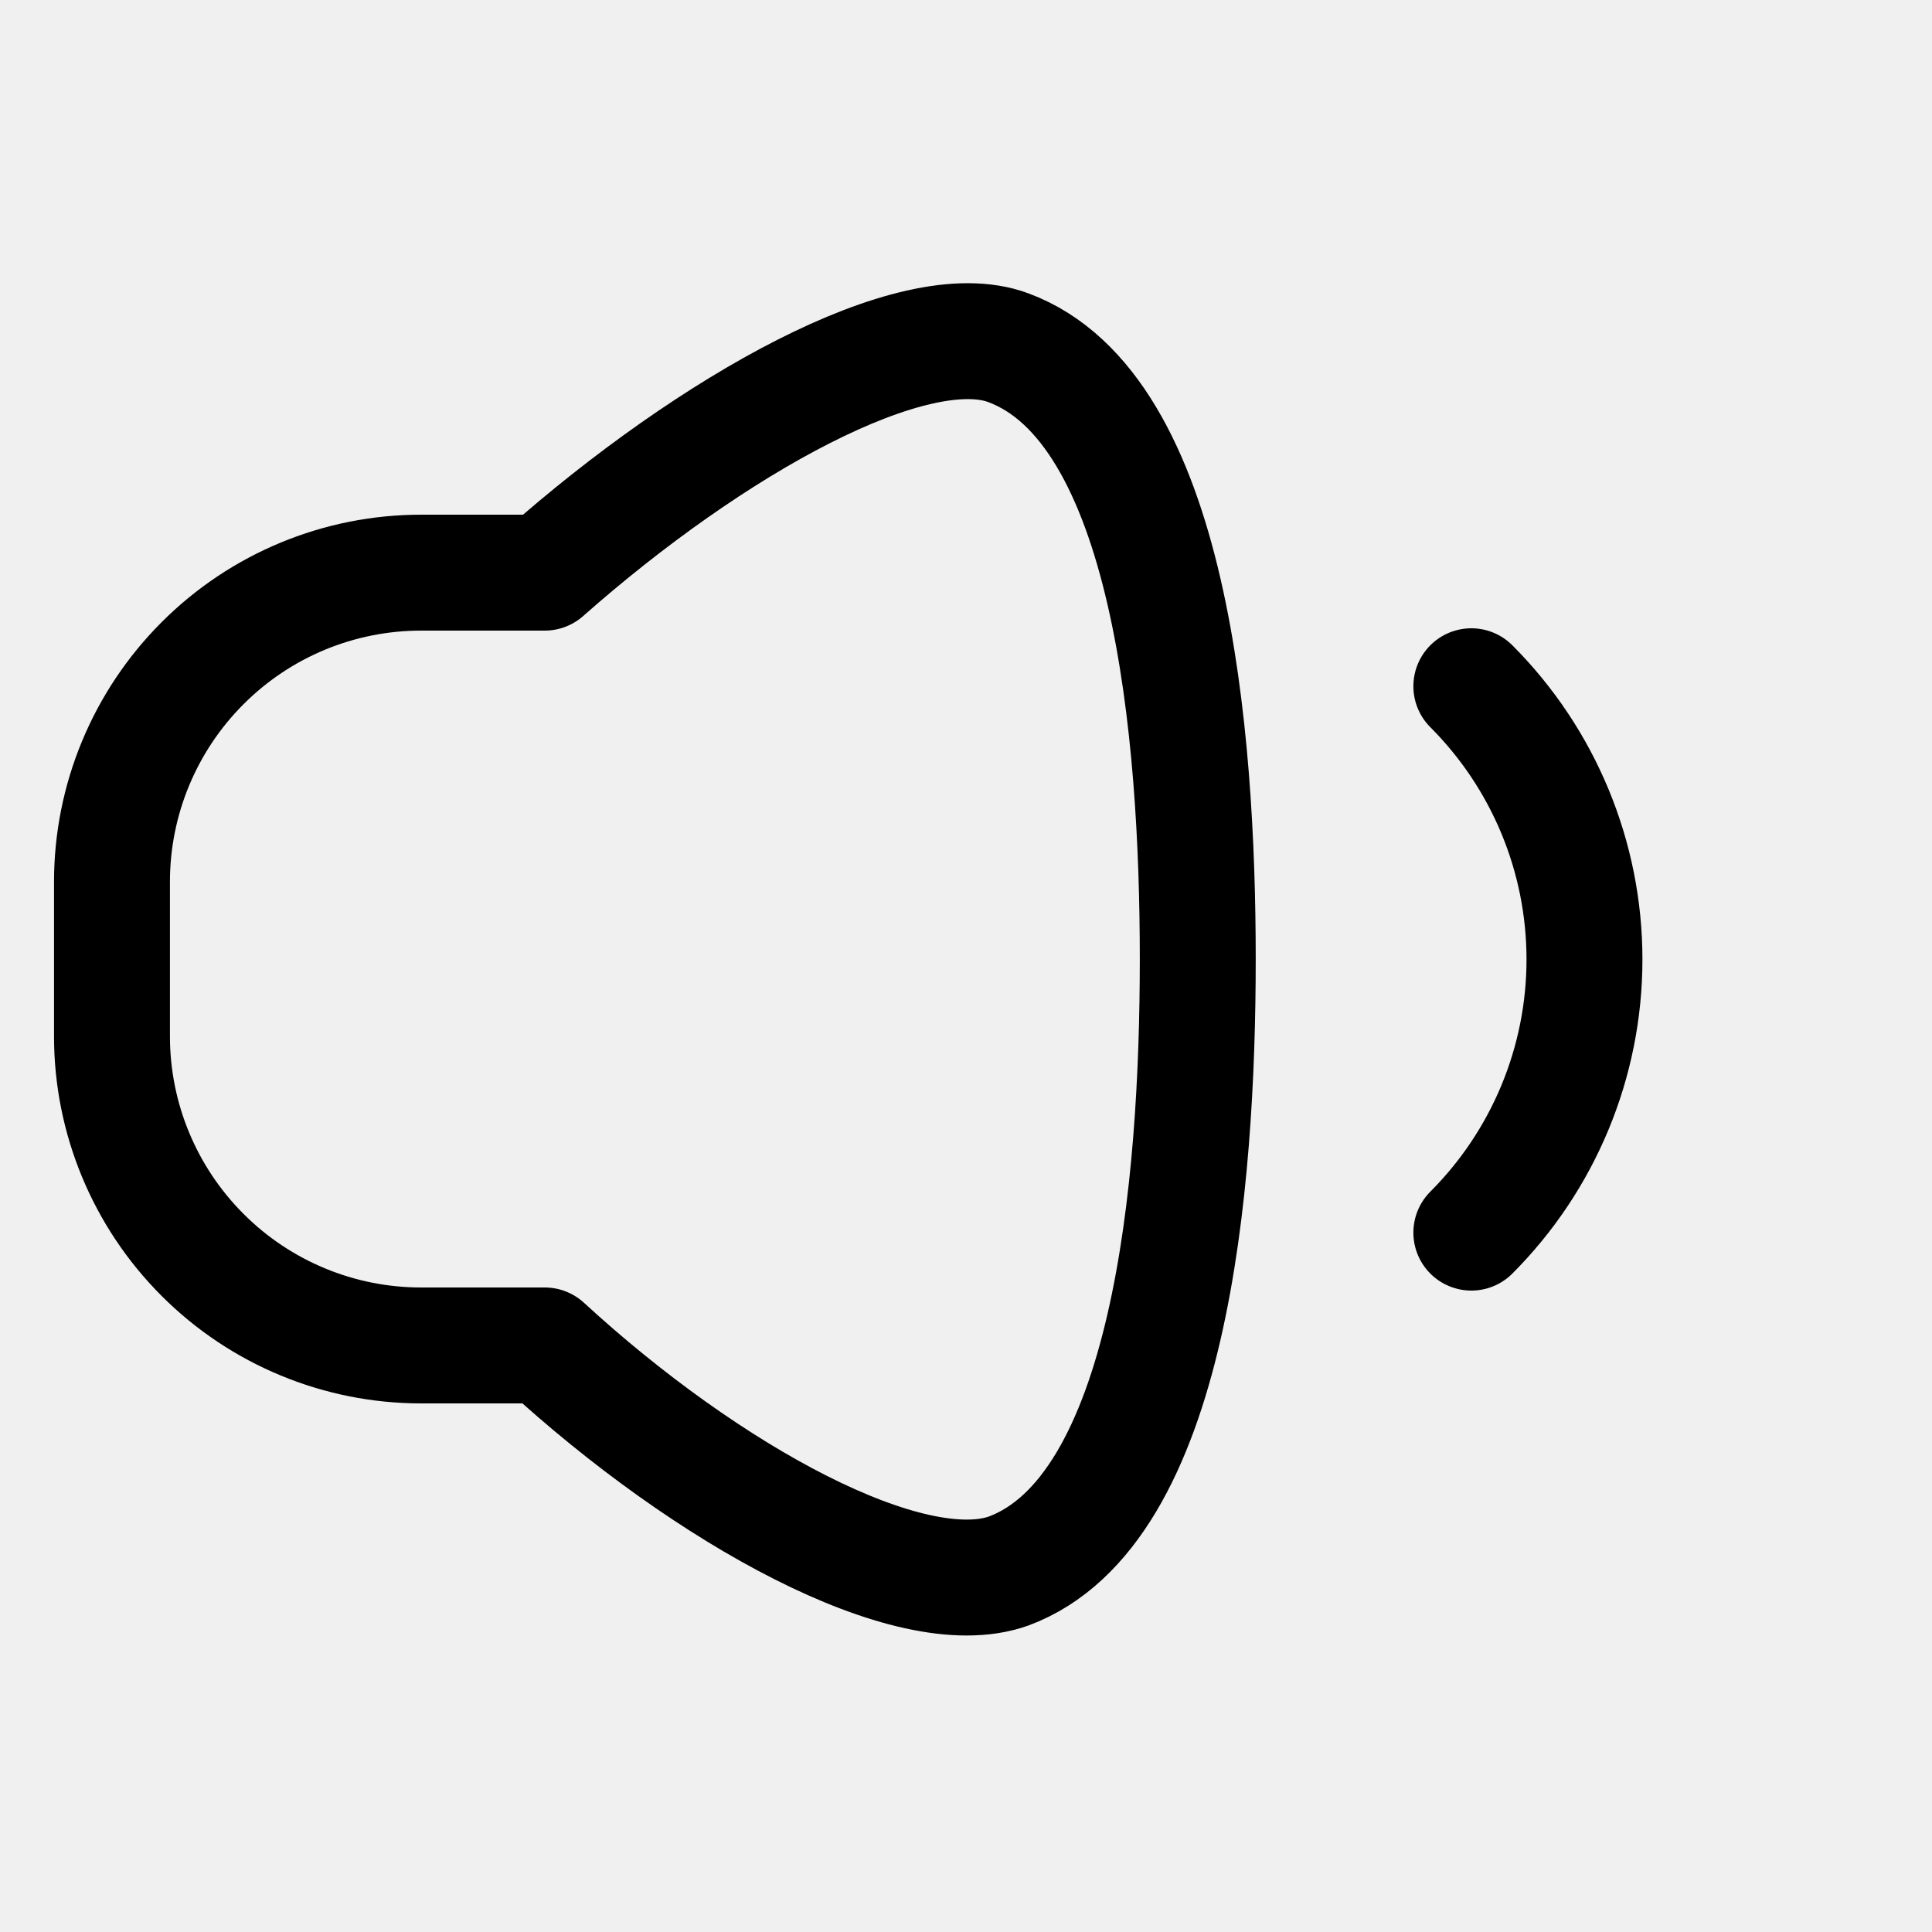
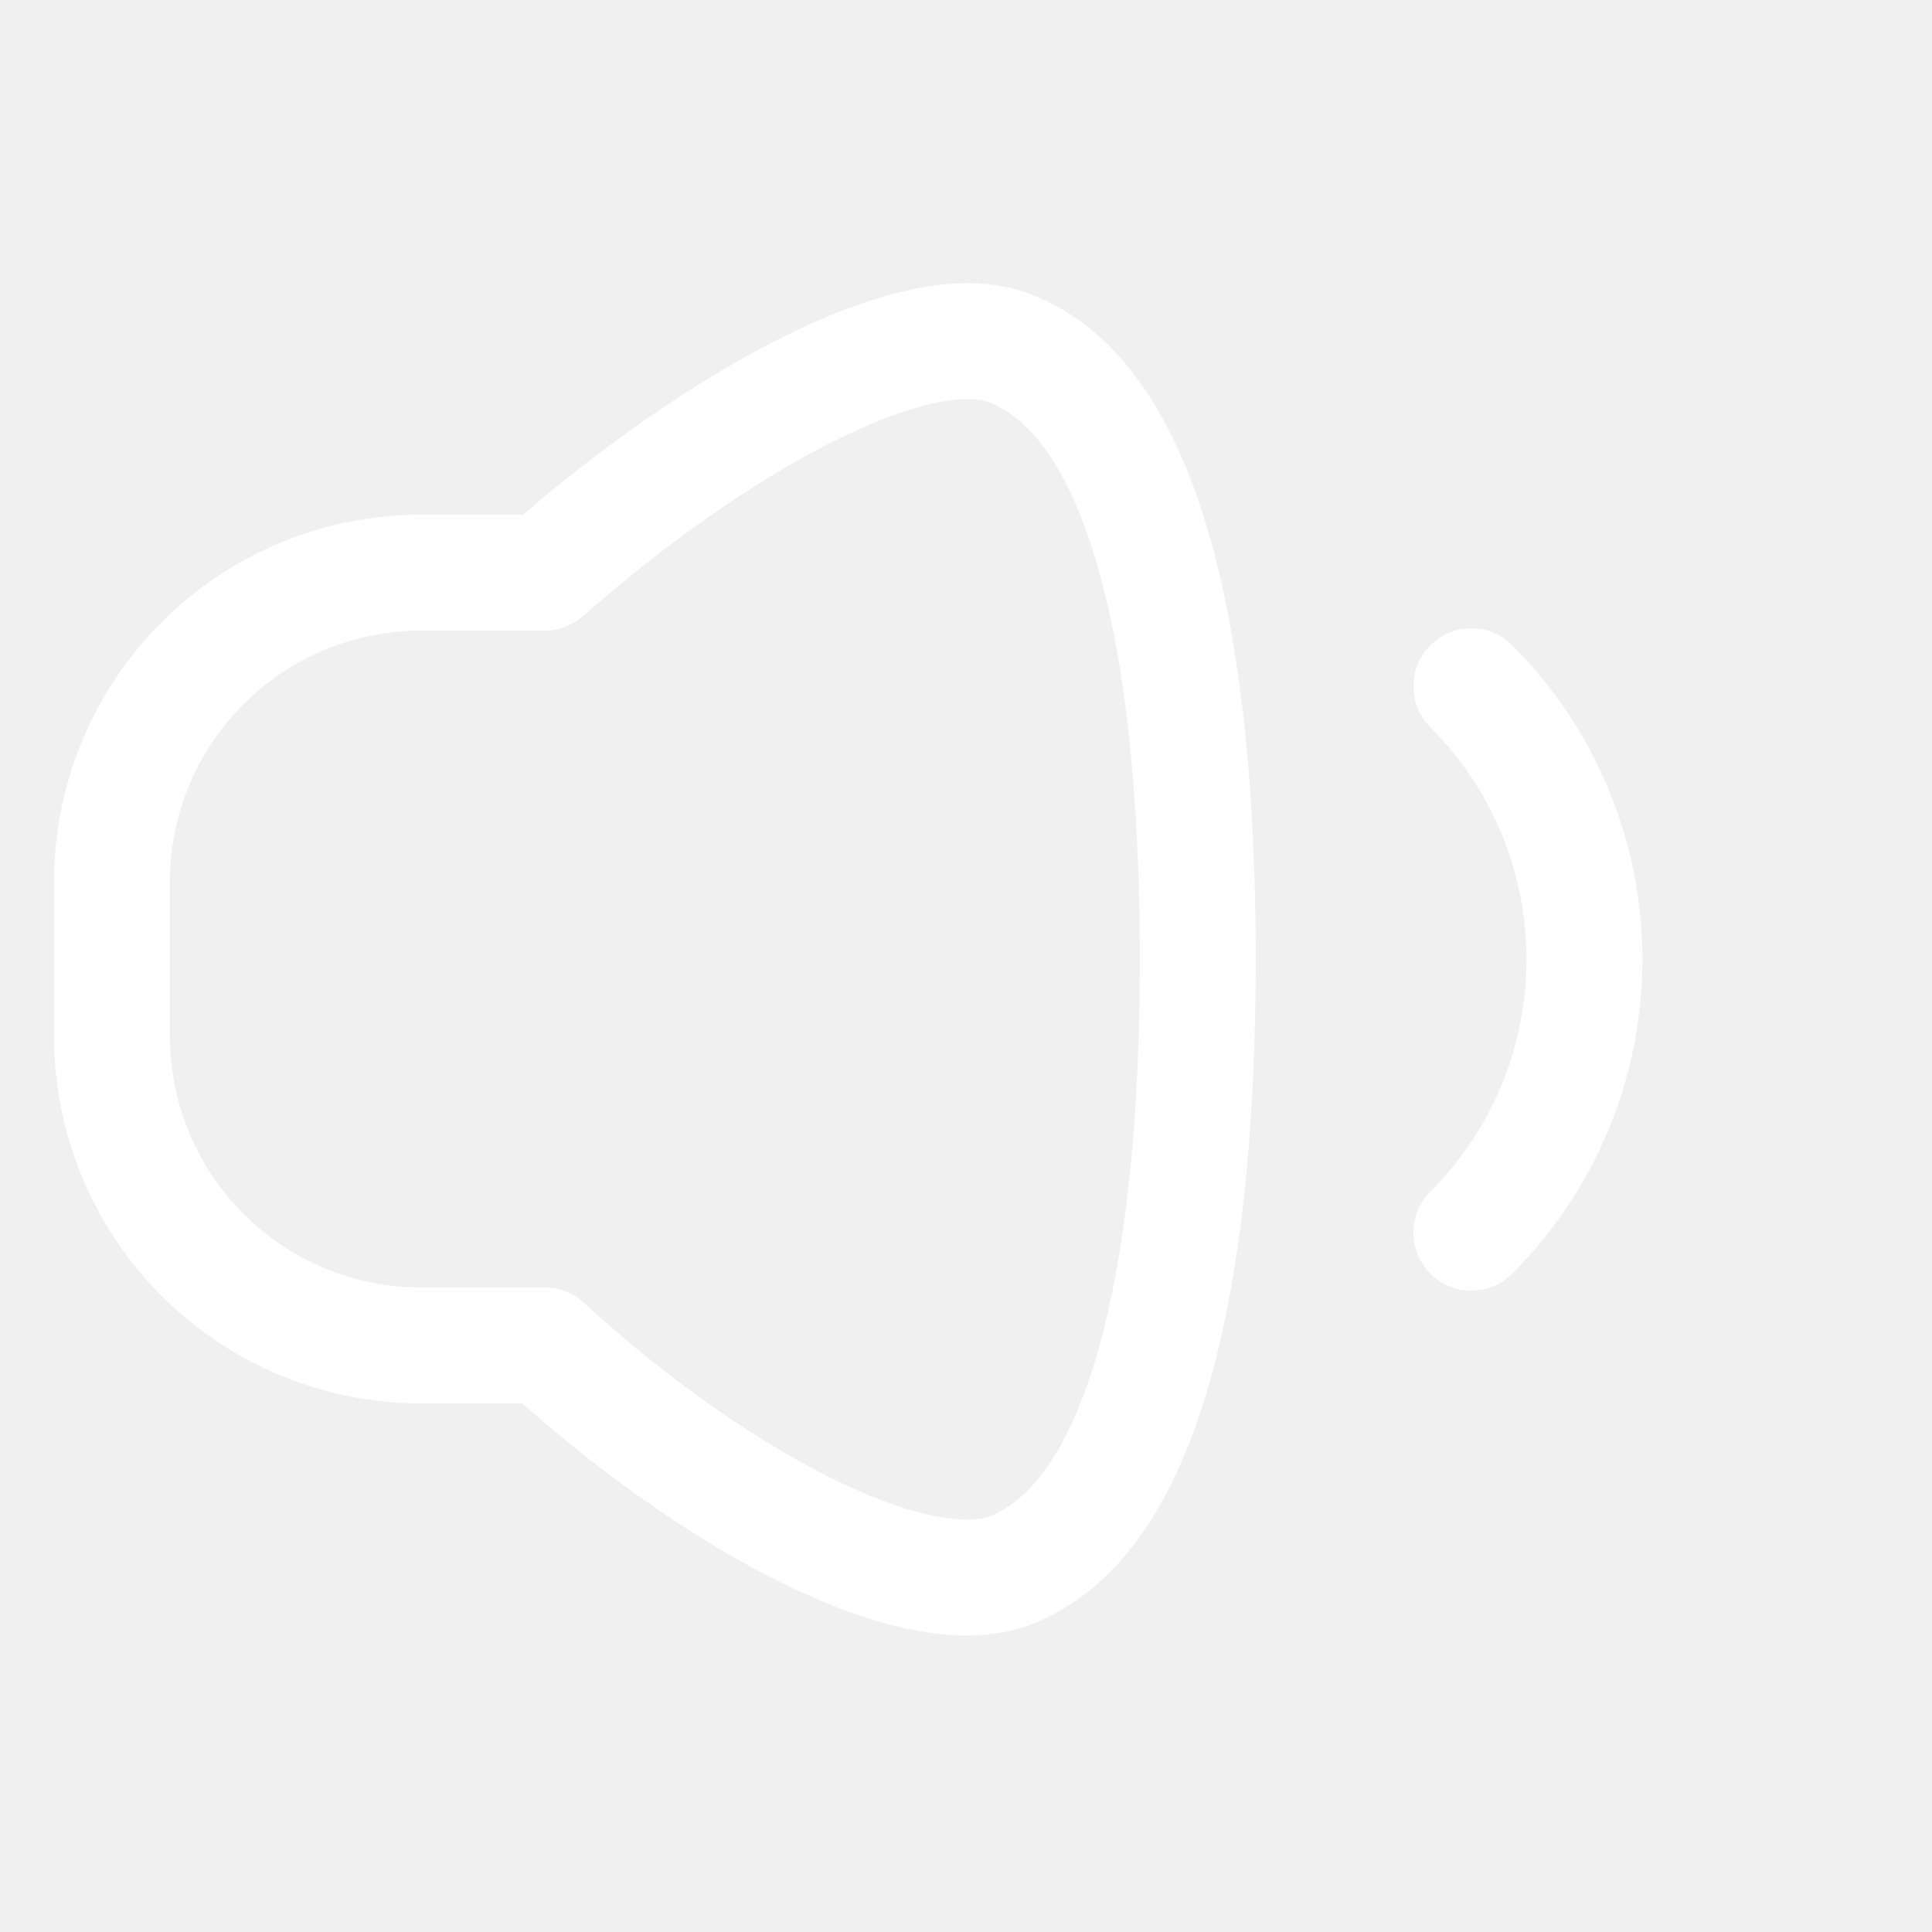
<svg xmlns="http://www.w3.org/2000/svg" width="800px" height="800px" viewBox="-0.5 0 25 25" fill="none">
-   <path d="M12.549 4.5C11.319 4.04 8.709 5.5 6.549 7.41H4.949C3.888 7.41 2.871 7.831 2.121 8.582C1.371 9.332 0.949 10.349 0.949 11.41V13.41C0.949 14.471 1.371 15.488 2.121 16.238C2.871 16.989 3.888 17.41 4.949 17.41H6.549C8.659 19.35 11.269 20.78 12.549 20.33C14.649 19.55 14.999 15.33 14.999 12.41C14.999 9.49 14.649 5.28 12.549 4.5Z" stroke="#000000" stroke-width="1.5" stroke-linecap="round" stroke-linejoin="round" />
-   <path d="M18.539 15.95C19.476 15.012 20.003 13.741 20.003 12.415C20.003 11.089 19.476 9.818 18.539 8.88" stroke="#000000" stroke-width="1.5" stroke-linecap="round" stroke-linejoin="round" />
+   <path d="M12.549 4.5C11.319 4.04 8.709 5.5 6.549 7.41H4.949C3.888 7.41 2.871 7.831 2.121 8.582C1.371 9.332 0.949 10.349 0.949 11.41V13.41C0.949 14.471 1.371 15.488 2.121 16.238C2.871 16.989 3.888 17.41 4.949 17.41H6.549C8.659 19.35 11.269 20.78 12.549 20.33C14.649 19.55 14.999 15.33 14.999 12.41C14.999 9.49 14.649 5.28 12.549 4.5Z" stroke="#FFFFFF" stroke-width="1.5" stroke-linecap="round" stroke-linejoin="round" />
+   <path d="M18.539 15.95C19.476 15.012 20.003 13.741 20.003 12.415C20.003 11.089 19.476 9.818 18.539 8.88" stroke="#FFFFFF" stroke-width="1.5" stroke-linecap="round" stroke-linejoin="round" />
</svg>
